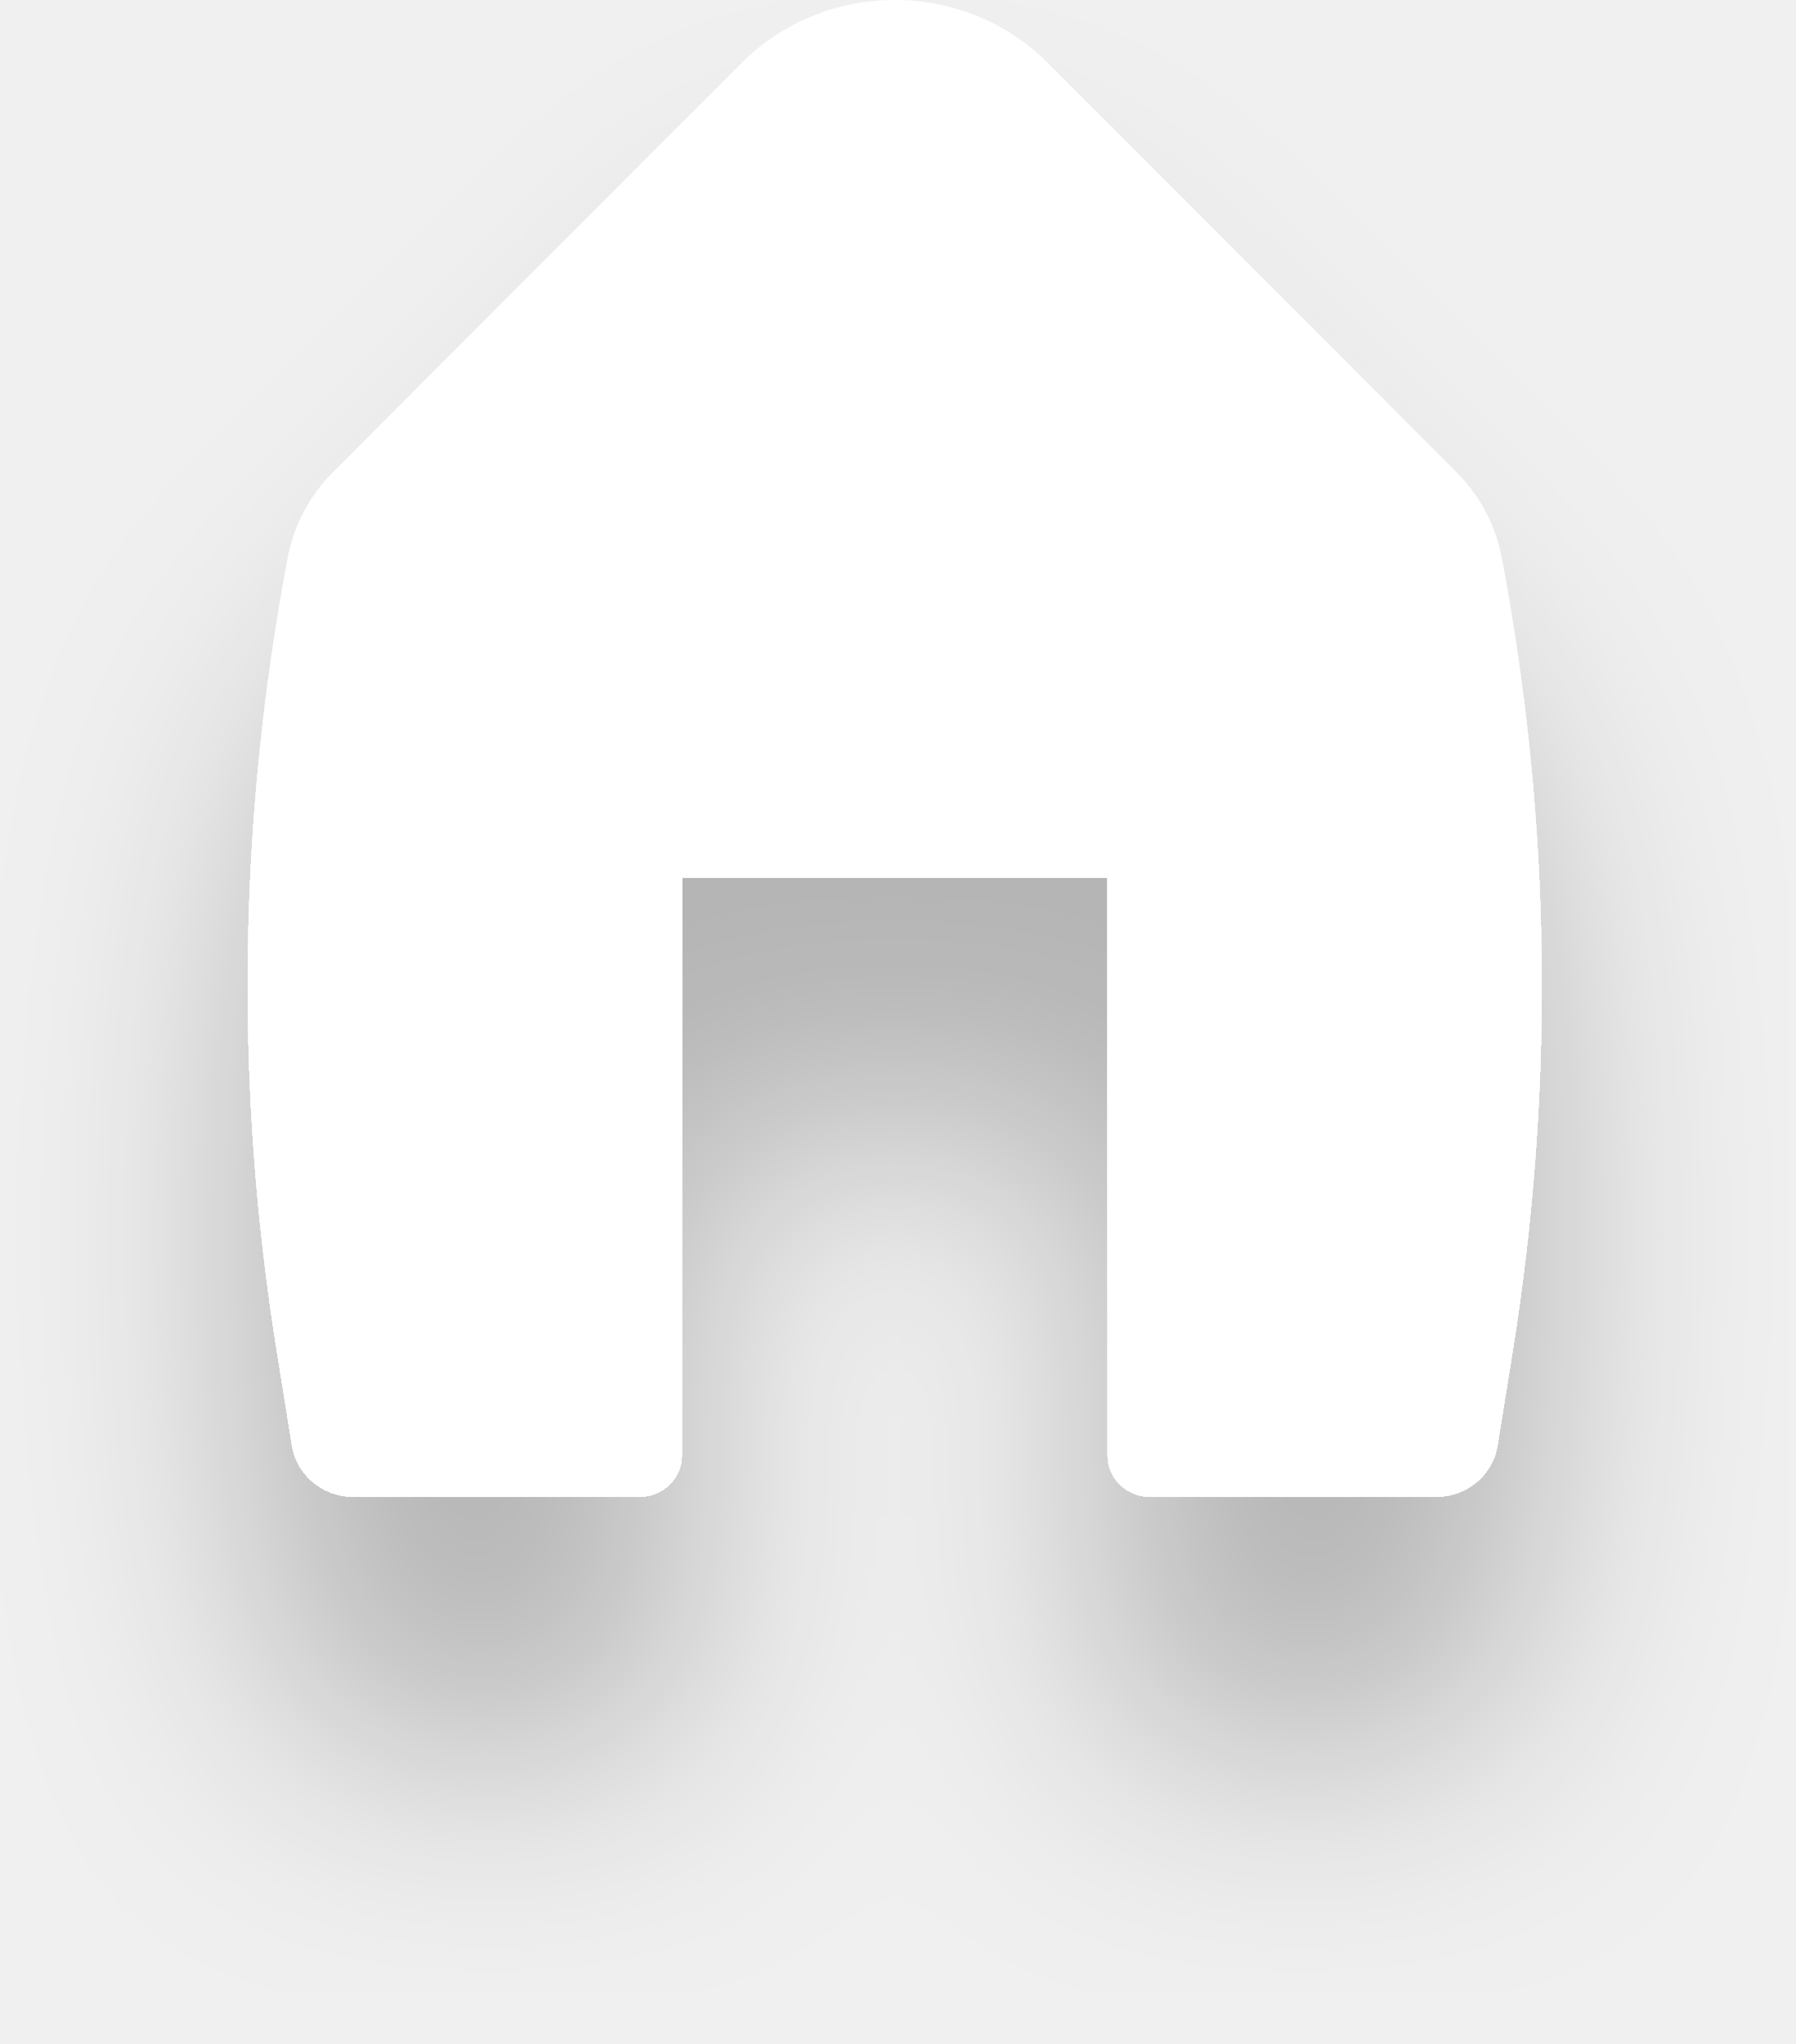
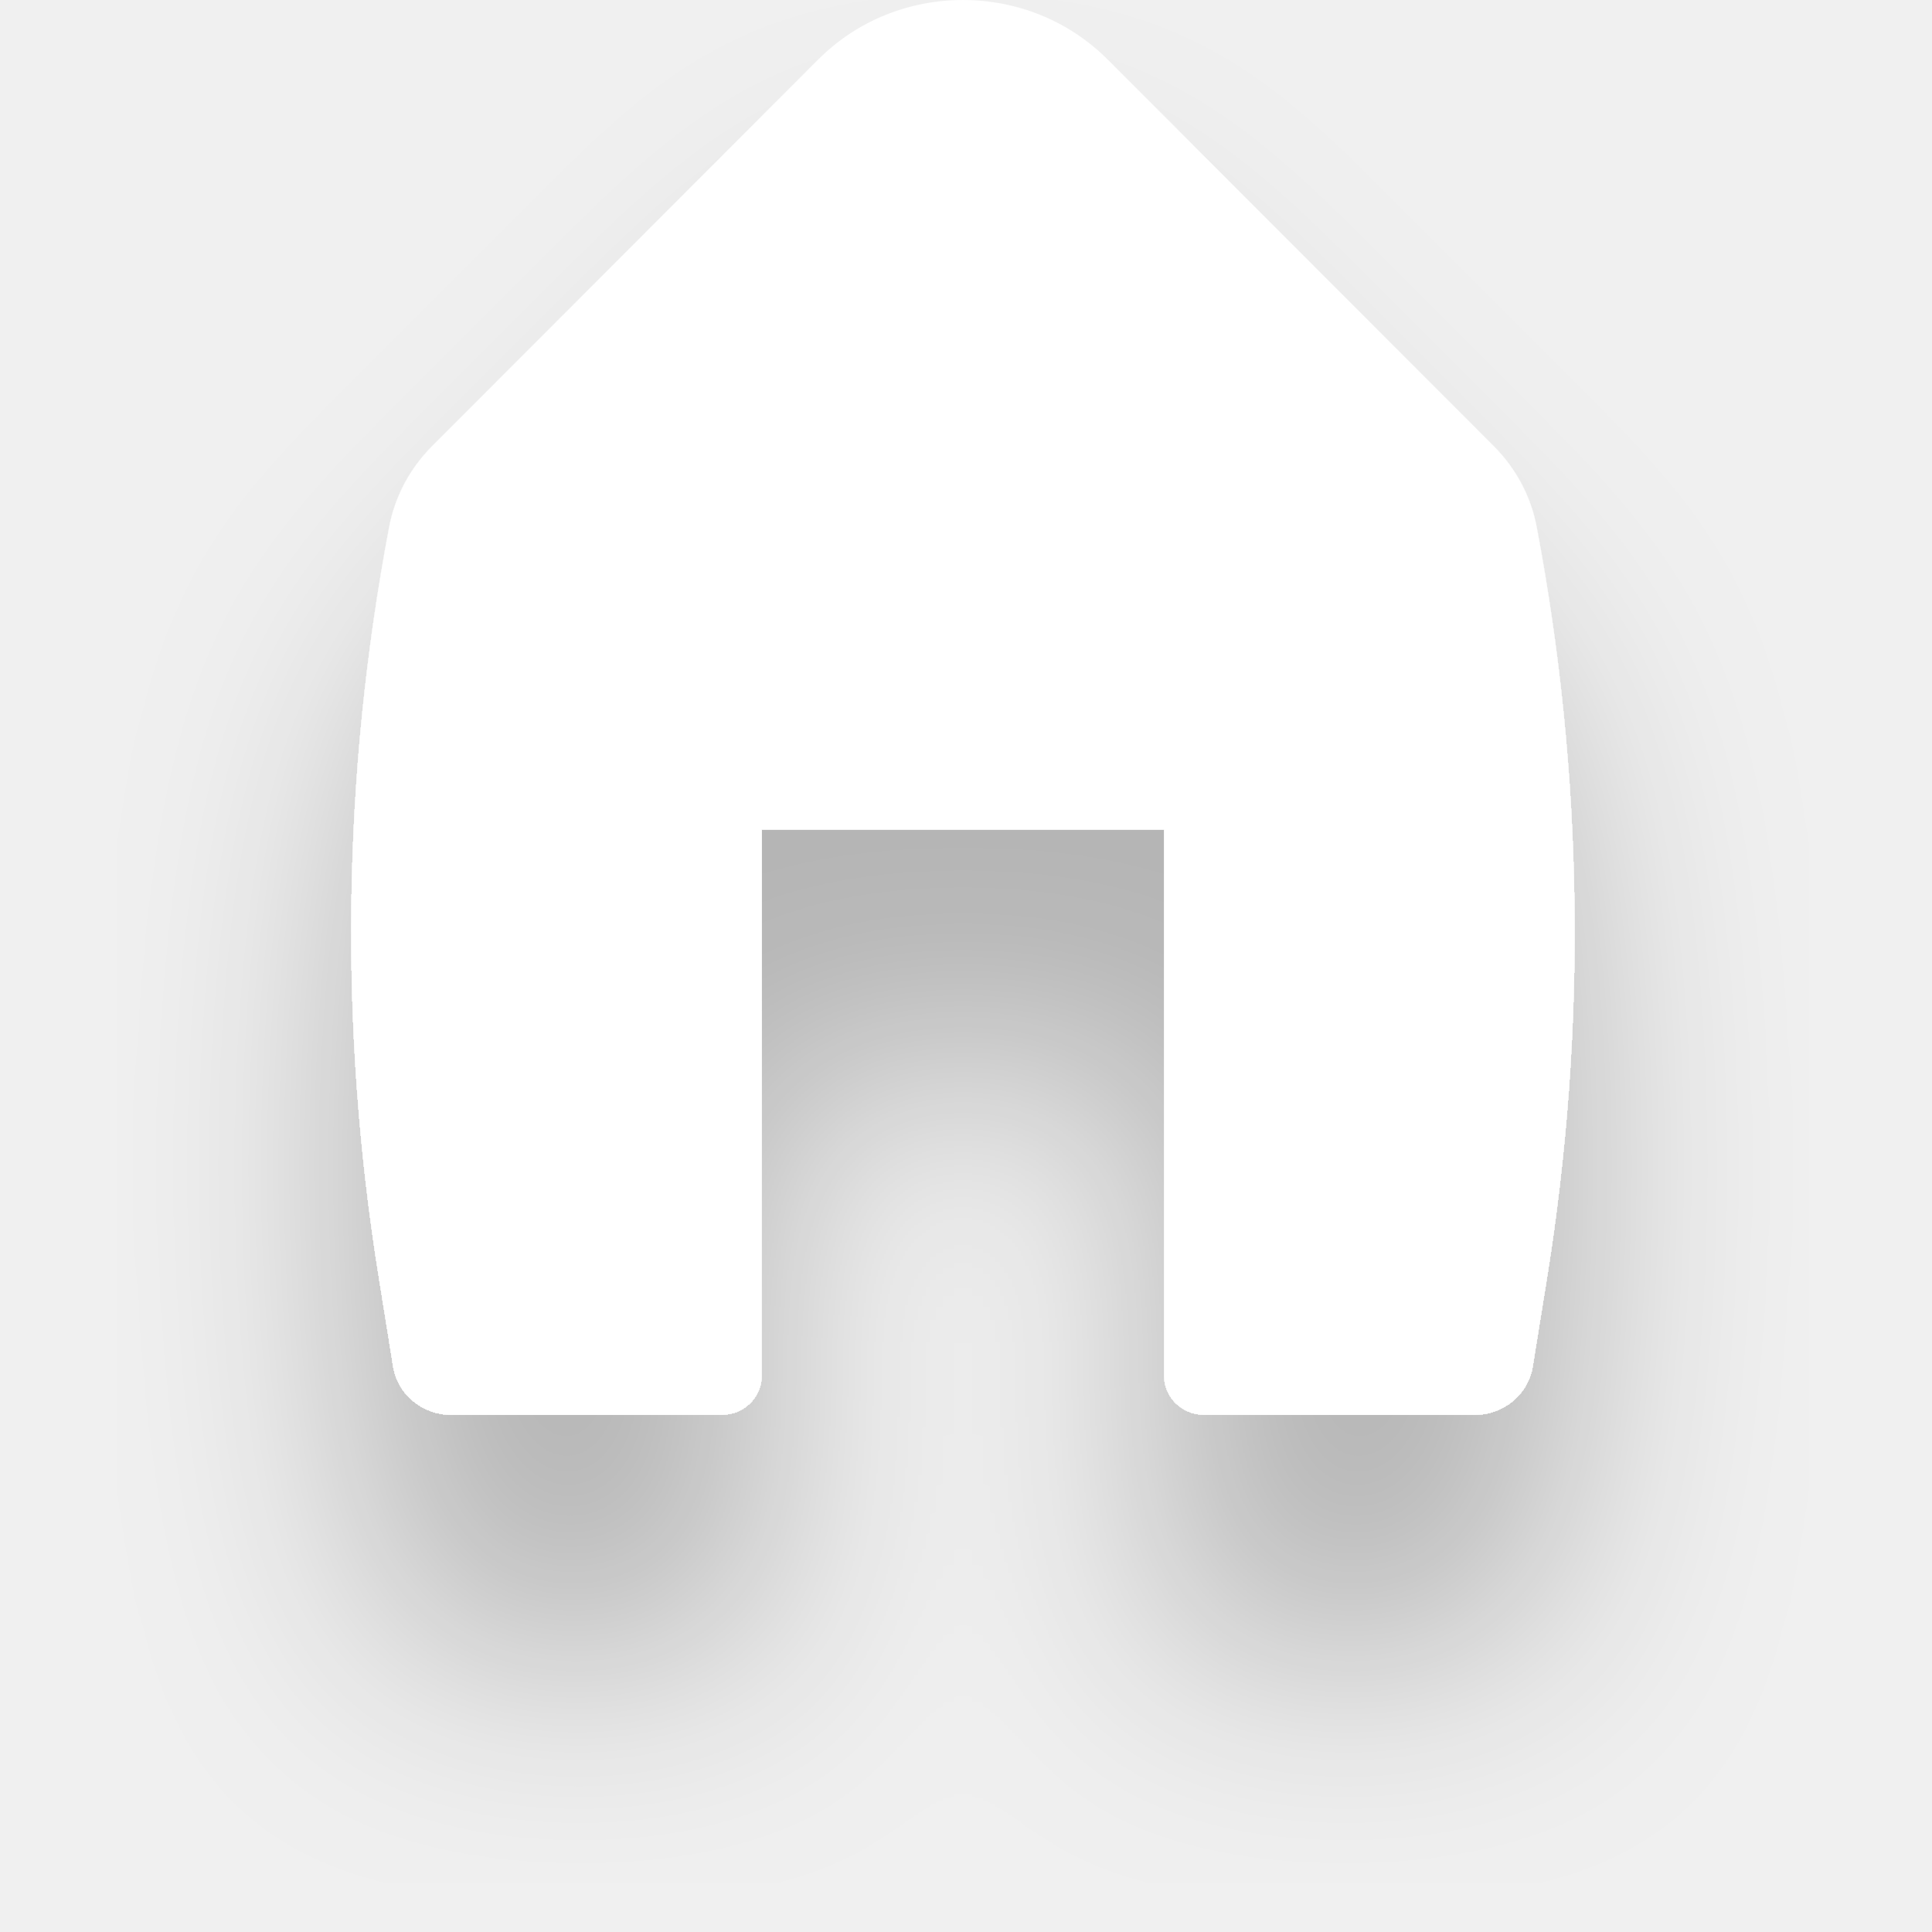
- <svg xmlns="http://www.w3.org/2000/svg" width="29" height="33" viewBox="0 0 29 33" fill="none">
+ <svg xmlns="http://www.w3.org/2000/svg" width="30" height="30" viewBox="0 0 29 33" fill="none">
  <g filter="url(#filter0_d_488_1129)">
    <path d="M16.917 1.015C15.566 -0.338 13.329 -0.338 11.978 1.015L5.38 7.622C5.001 8.002 4.747 8.481 4.648 9.001C3.847 13.238 3.788 17.576 4.474 21.833L4.716 23.34C4.793 23.816 5.216 24.166 5.712 24.166H10.323C10.702 24.166 11.01 23.868 11.01 23.5V14.166H17.885V23.5C17.885 23.868 18.193 24.166 18.573 24.166H23.183C23.68 24.166 24.103 23.816 24.179 23.34L24.422 21.833C25.107 17.576 25.048 13.238 24.247 9.001C24.149 8.481 23.894 8.002 23.515 7.622L16.917 1.015Z" fill="white" />
  </g>
  <defs>
    <filter id="filter0_d_488_1129" x="0" y="0" width="28.895" height="32.166" filterUnits="userSpaceOnUse" color-interpolation-filters="sRGB">
      <feFlood flood-opacity="0" result="BackgroundImageFix" />
      <feColorMatrix in="SourceAlpha" type="matrix" values="0 0 0 0 0 0 0 0 0 0 0 0 0 0 0 0 0 0 127 0" result="hardAlpha" />
      <feOffset dy="4" />
      <feGaussianBlur stdDeviation="2" />
      <feComposite in2="hardAlpha" operator="out" />
      <feColorMatrix type="matrix" values="0 0 0 0 0 0 0 0 0 0 0 0 0 0 0 0 0 0 0.25 0" />
      <feBlend mode="normal" in2="BackgroundImageFix" result="effect1_dropShadow_488_1129" />
      <feBlend mode="normal" in="SourceGraphic" in2="effect1_dropShadow_488_1129" result="shape" />
    </filter>
  </defs>
</svg>
